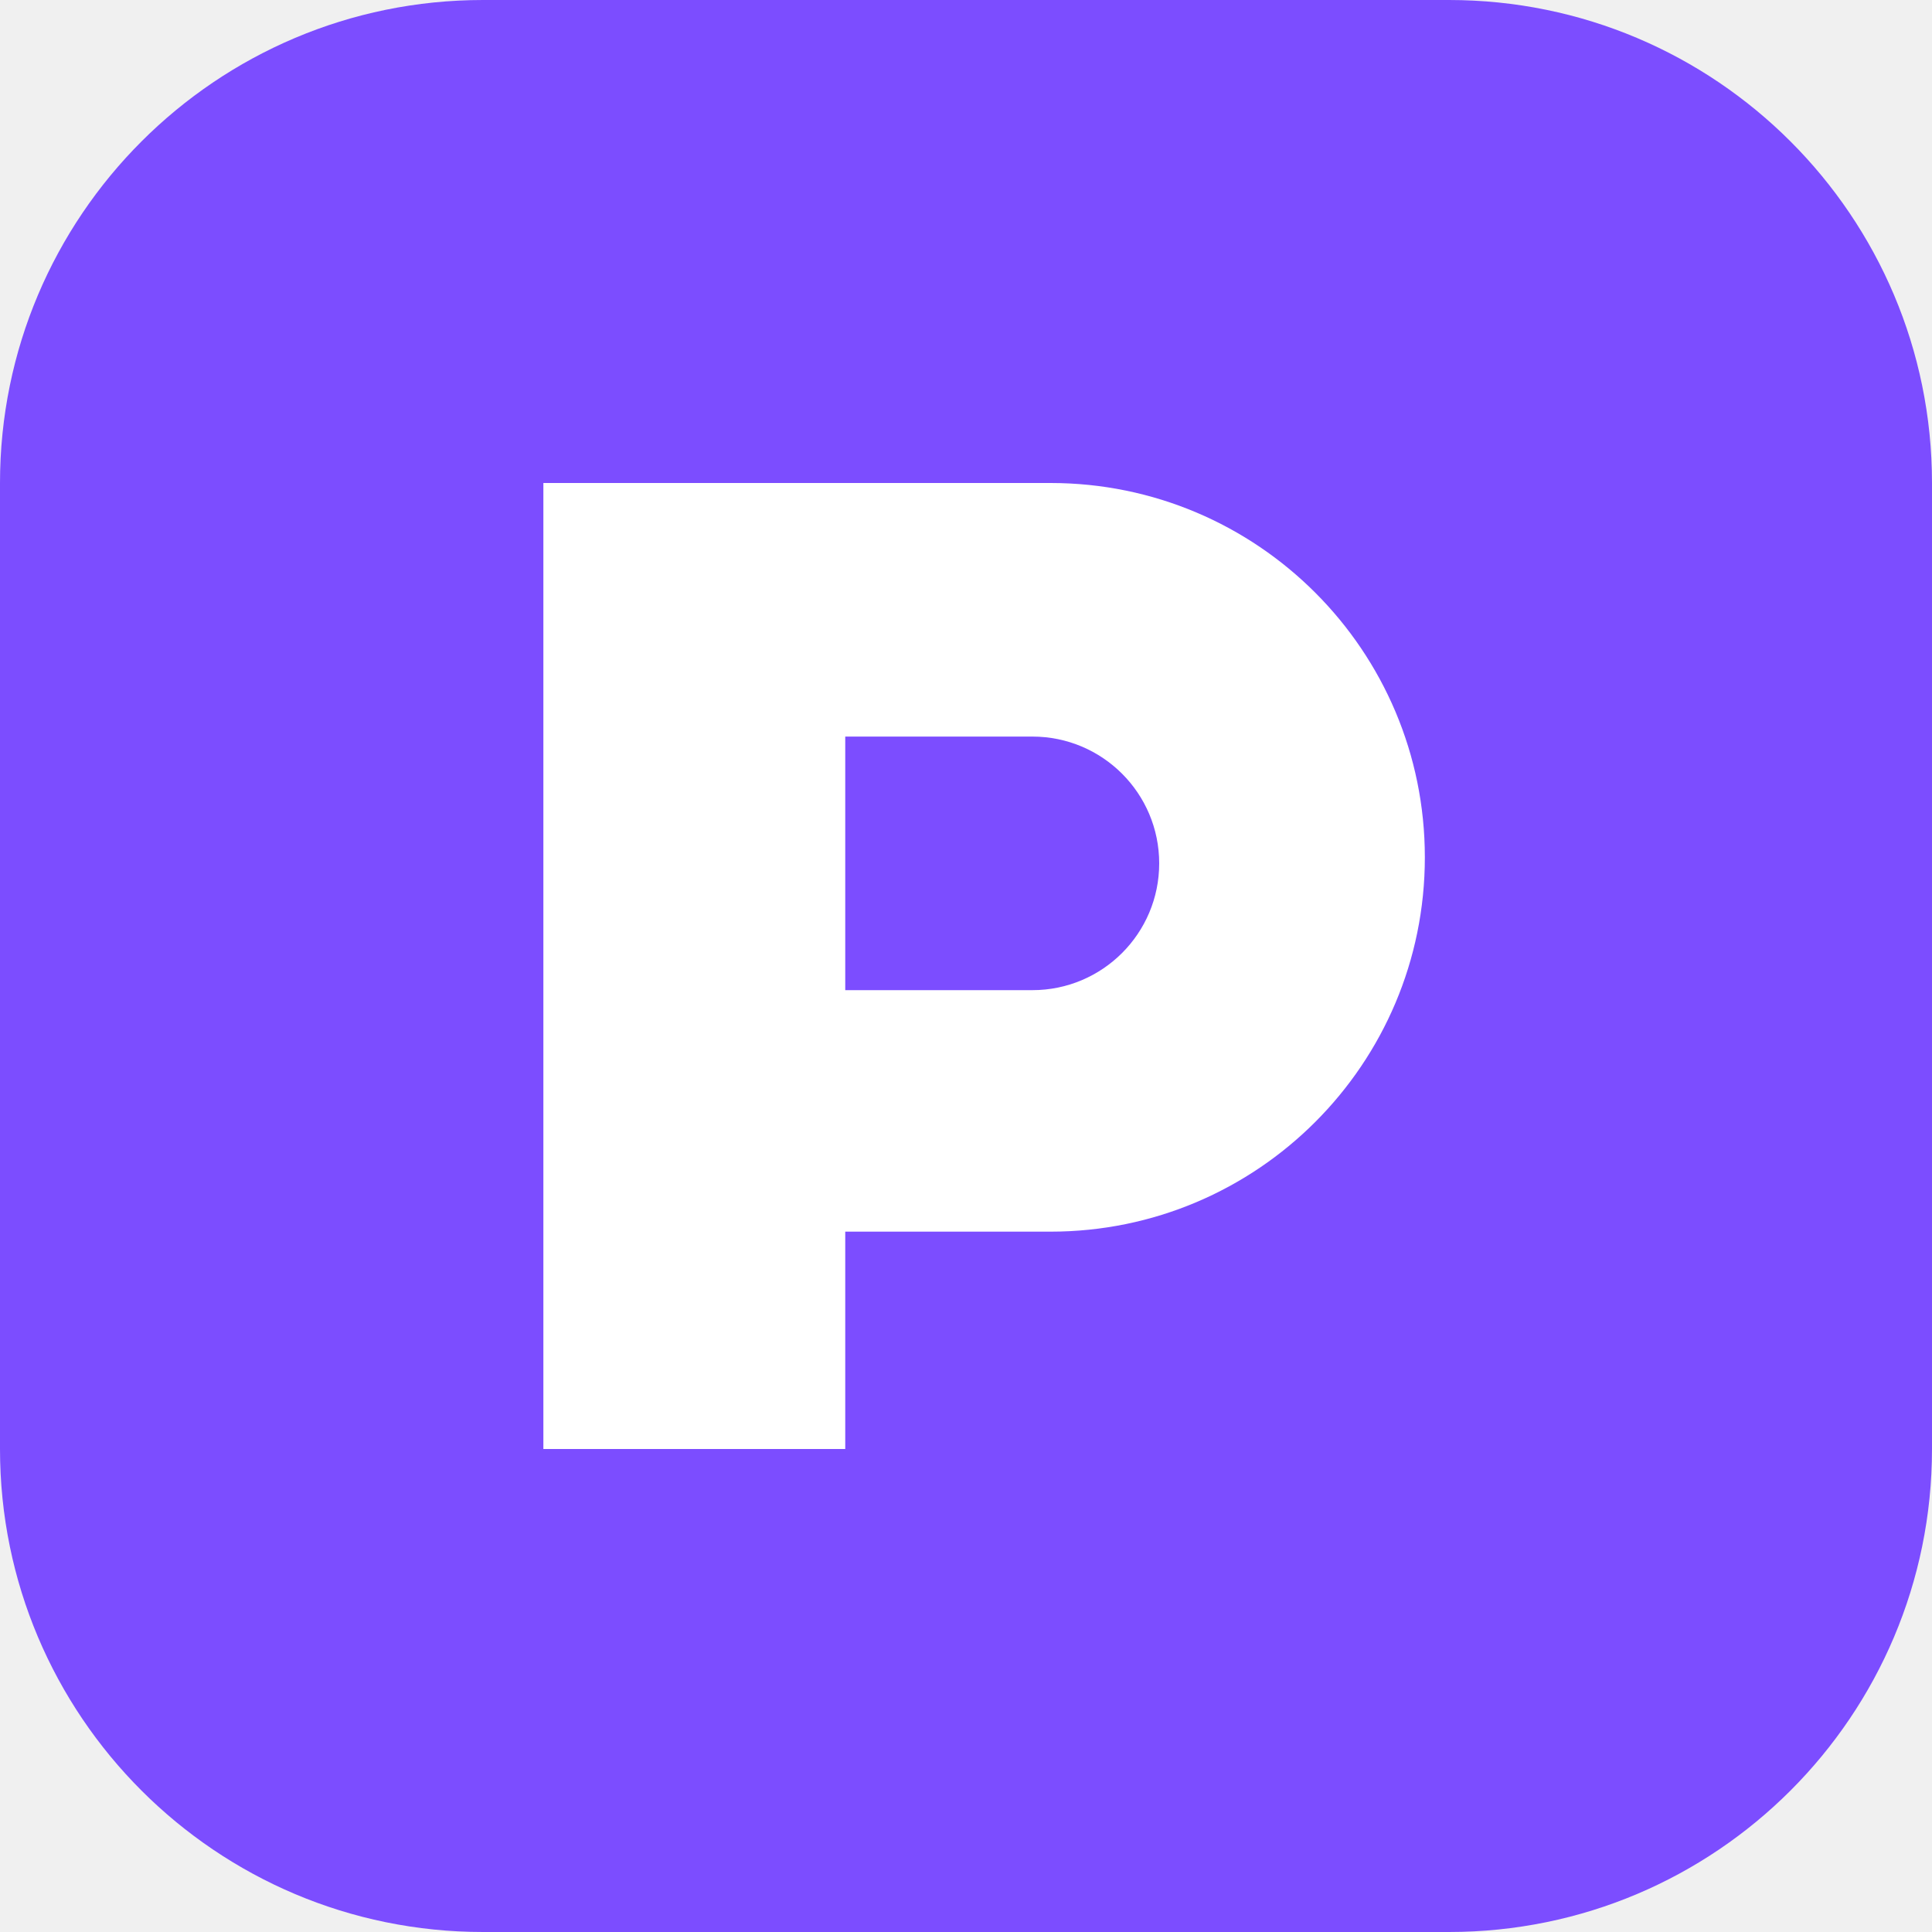
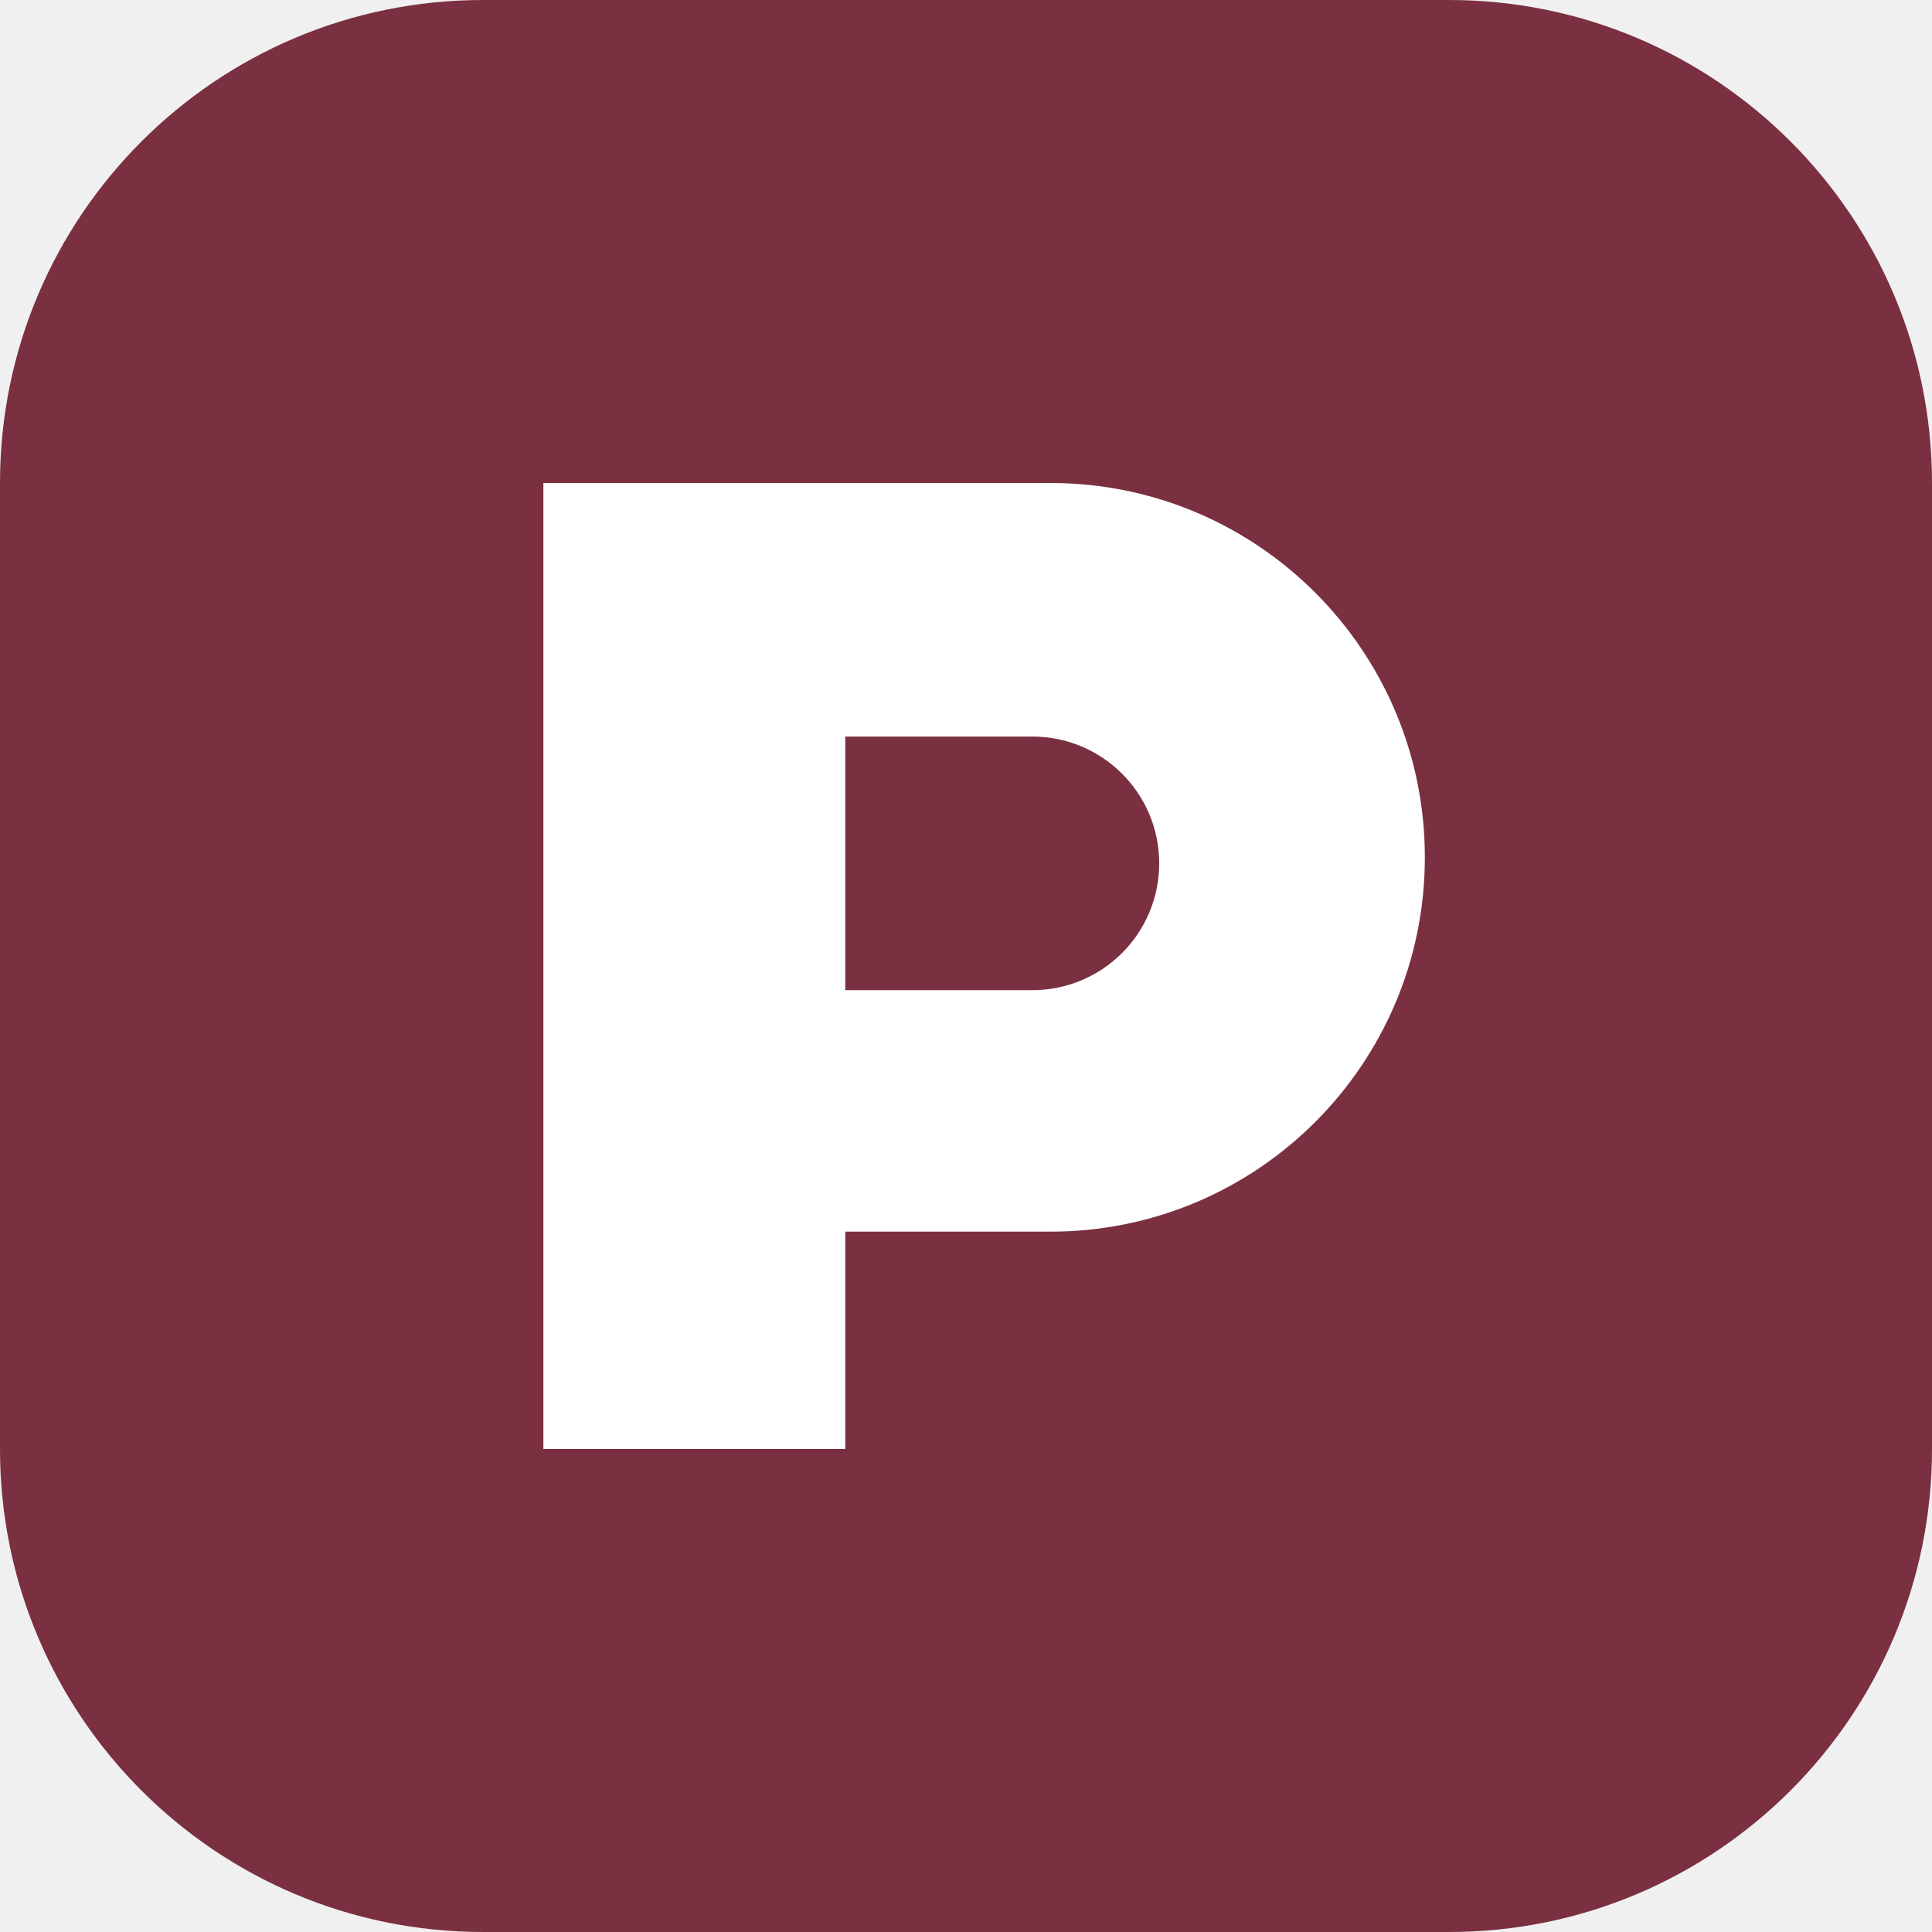
<svg xmlns="http://www.w3.org/2000/svg" viewBox="0 0 32 32">
-   <rect width="32" height="32" rx="8" fill="#7c4dff" />
+   <rect width="32" height="32" rx="8" fill="#7a3040" />
  <path d="M9 8h8.4a6.2 6.2 0 0 1 0 12.4H14V24H9V8zm5 4.2v4.2h3.1a2.1 2.1 0 0 0 0-4.2H14z" fill="#fff" />
</svg>
